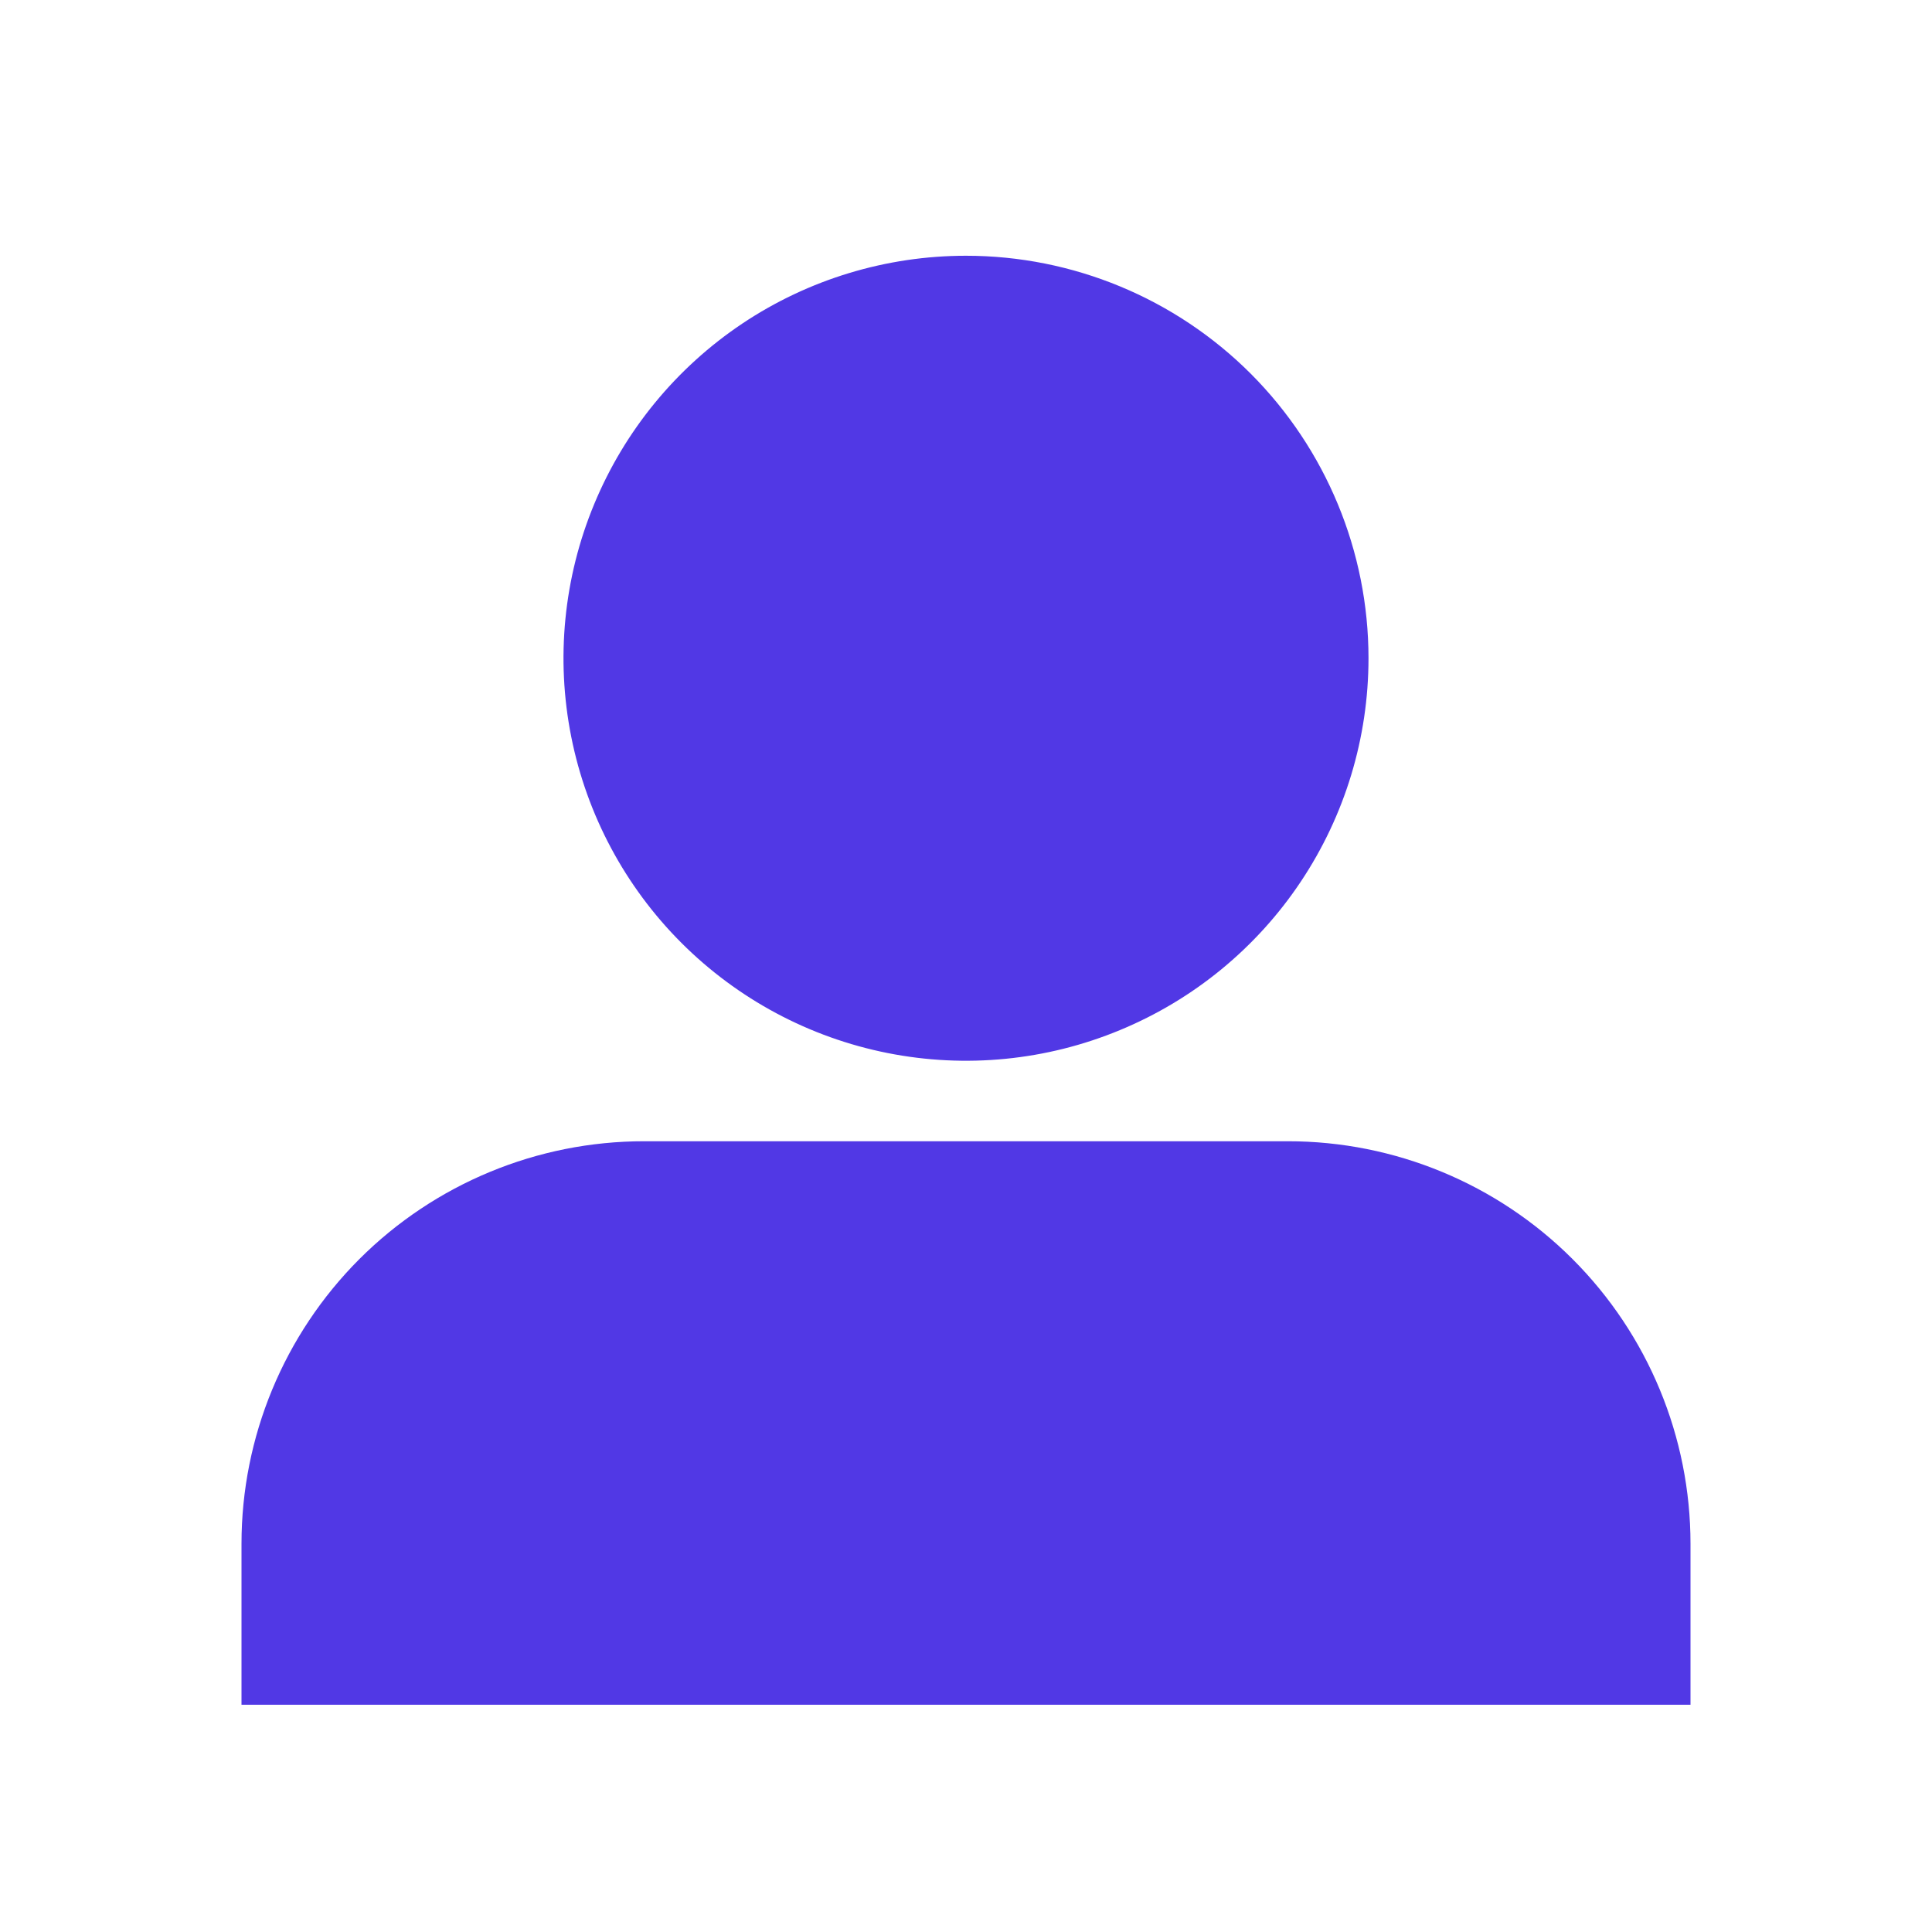
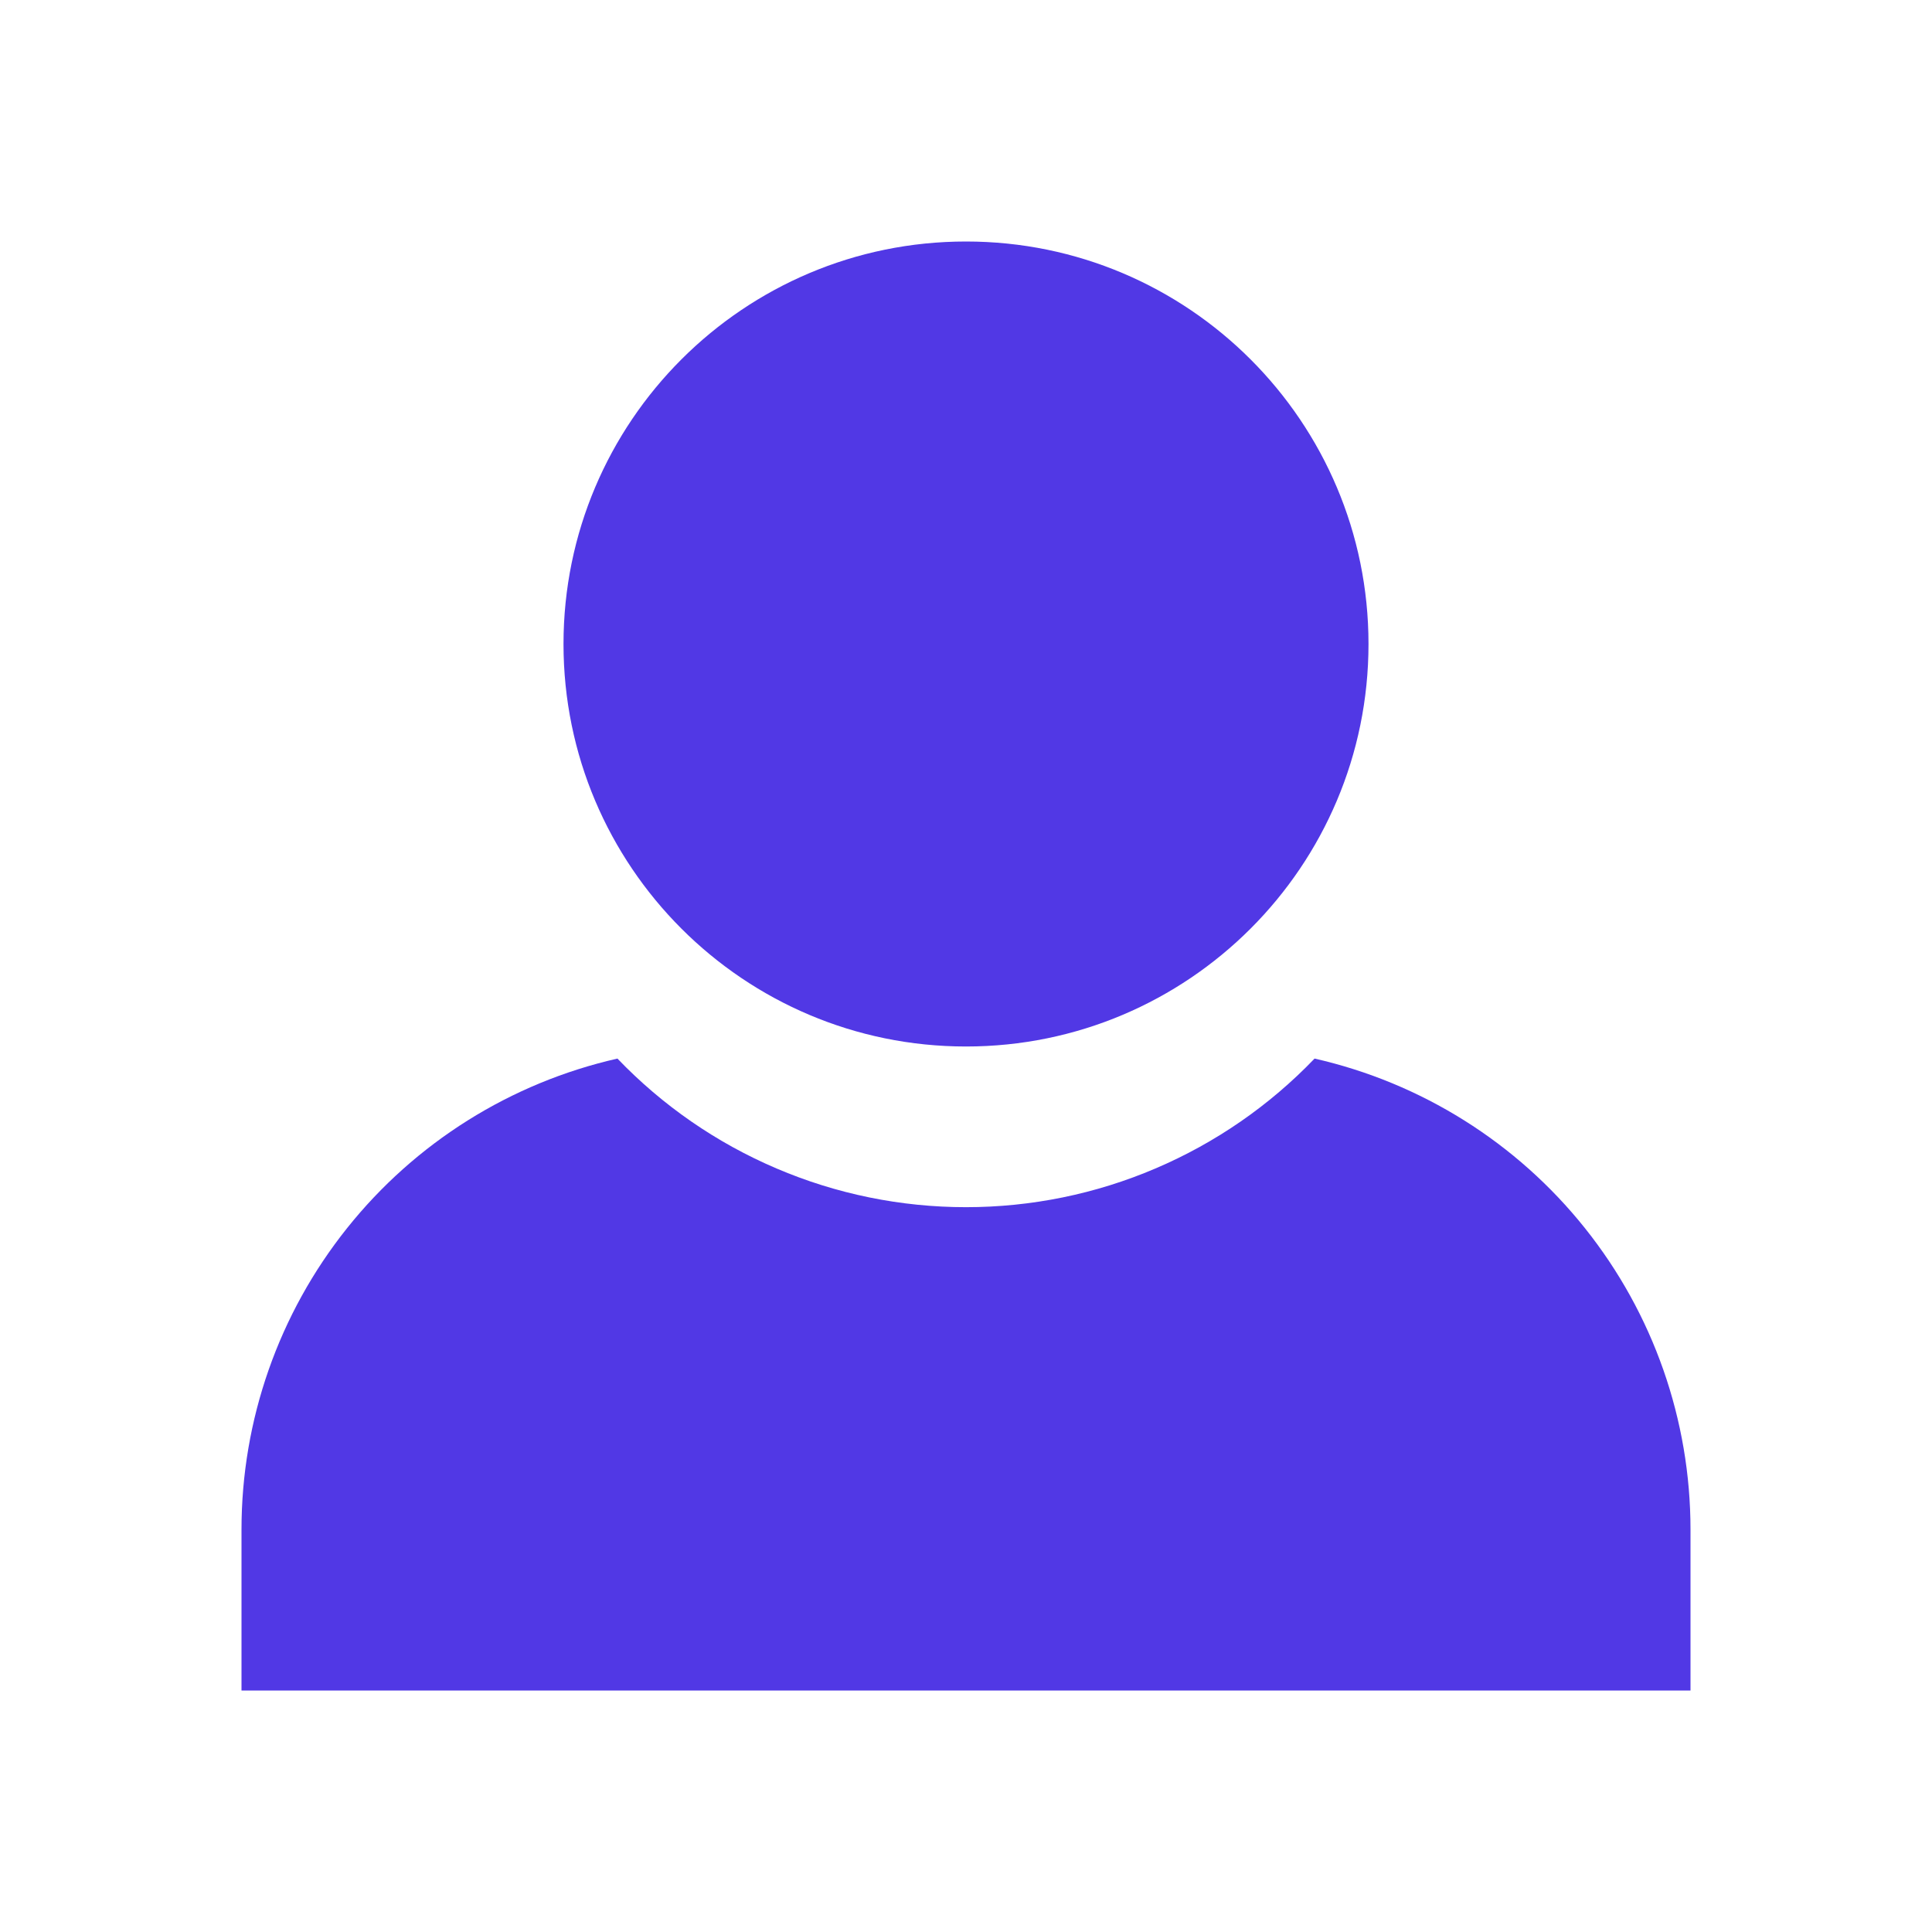
<svg xmlns="http://www.w3.org/2000/svg" width="24" height="24" viewBox="0 0 24 24" fill="none">
-   <path fill-rule="evenodd" clip-rule="evenodd" d="M8 14.177H16C17.326 14.177 18.598 14.704 19.535 15.641C20.473 16.579 21 17.851 21 19.177V21.177H3V19.177C3 17.851 3.527 16.579 4.464 15.641C5.402 14.704 6.674 14.177 8 14.177Z" fill="#5138E5" />
-   <path fill-rule="evenodd" clip-rule="evenodd" d="M9.222 4.019C10.044 3.47 11.011 3.177 12 3.177C13.326 3.177 14.598 3.704 15.536 4.641C16.473 5.579 17 6.851 17 8.177C17 9.166 16.707 10.132 16.157 10.955C15.608 11.777 14.827 12.418 13.913 12.796C13 13.175 11.995 13.274 11.025 13.081C10.055 12.888 9.164 12.412 8.464 11.712C7.765 11.013 7.289 10.122 7.096 9.152C6.903 8.182 7.002 7.177 7.381 6.263C7.759 5.35 8.4 4.569 9.222 4.019Z" fill="#5138E5" />
+   <path fill-rule="evenodd" clip-rule="evenodd" d="M17 8C17 10.761 14.761 13 12 13C9.239 13 7 10.761 7 8C7 5.239 9.239 3 12 3C14.761 3 17 5.239 17 8ZM14.354 14.515C15.098 14.198 15.77 13.734 16.33 13.15C17.656 13.451 18.841 14.194 19.689 15.257C20.538 16.32 21 17.64 21 19V21H3V19C3 17.64 3.462 16.32 4.311 15.257C5.159 14.194 6.344 13.451 7.67 13.15C8.23 13.734 8.902 14.198 9.646 14.515C10.39 14.833 11.191 14.996 12 14.996C12.809 14.996 13.61 14.833 14.354 14.515Z" fill="#5138E5" />
</svg>
